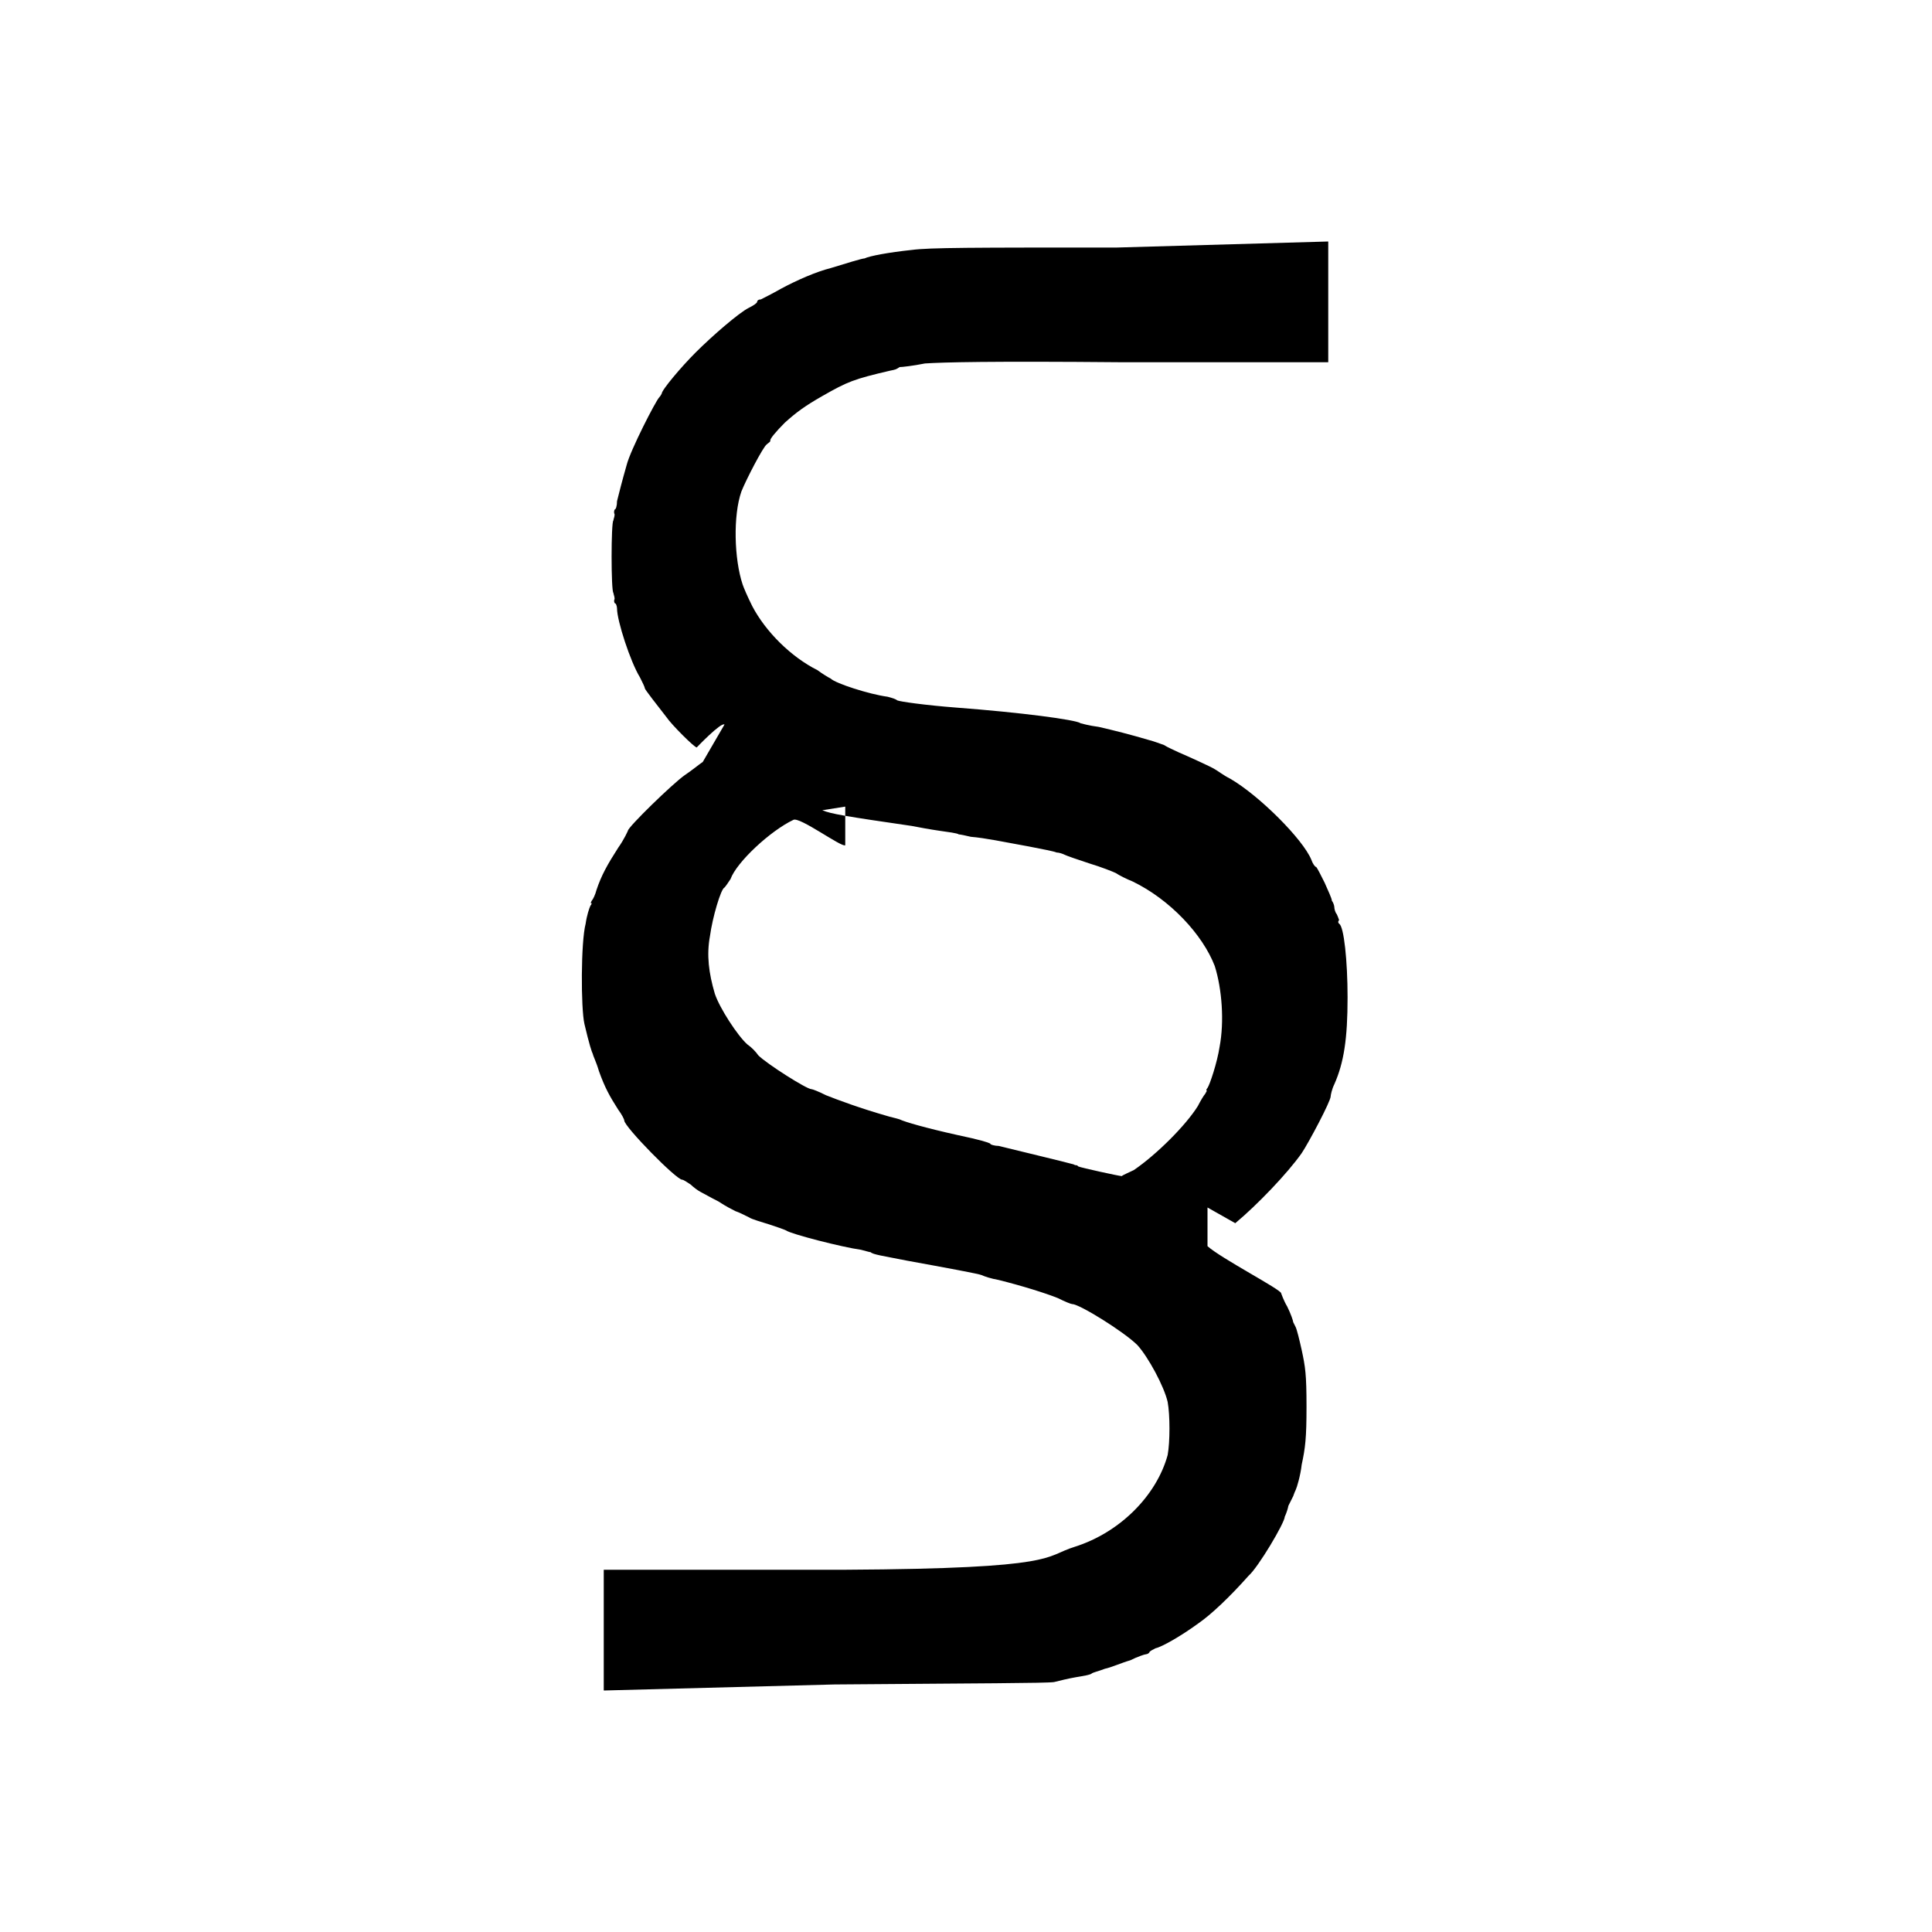
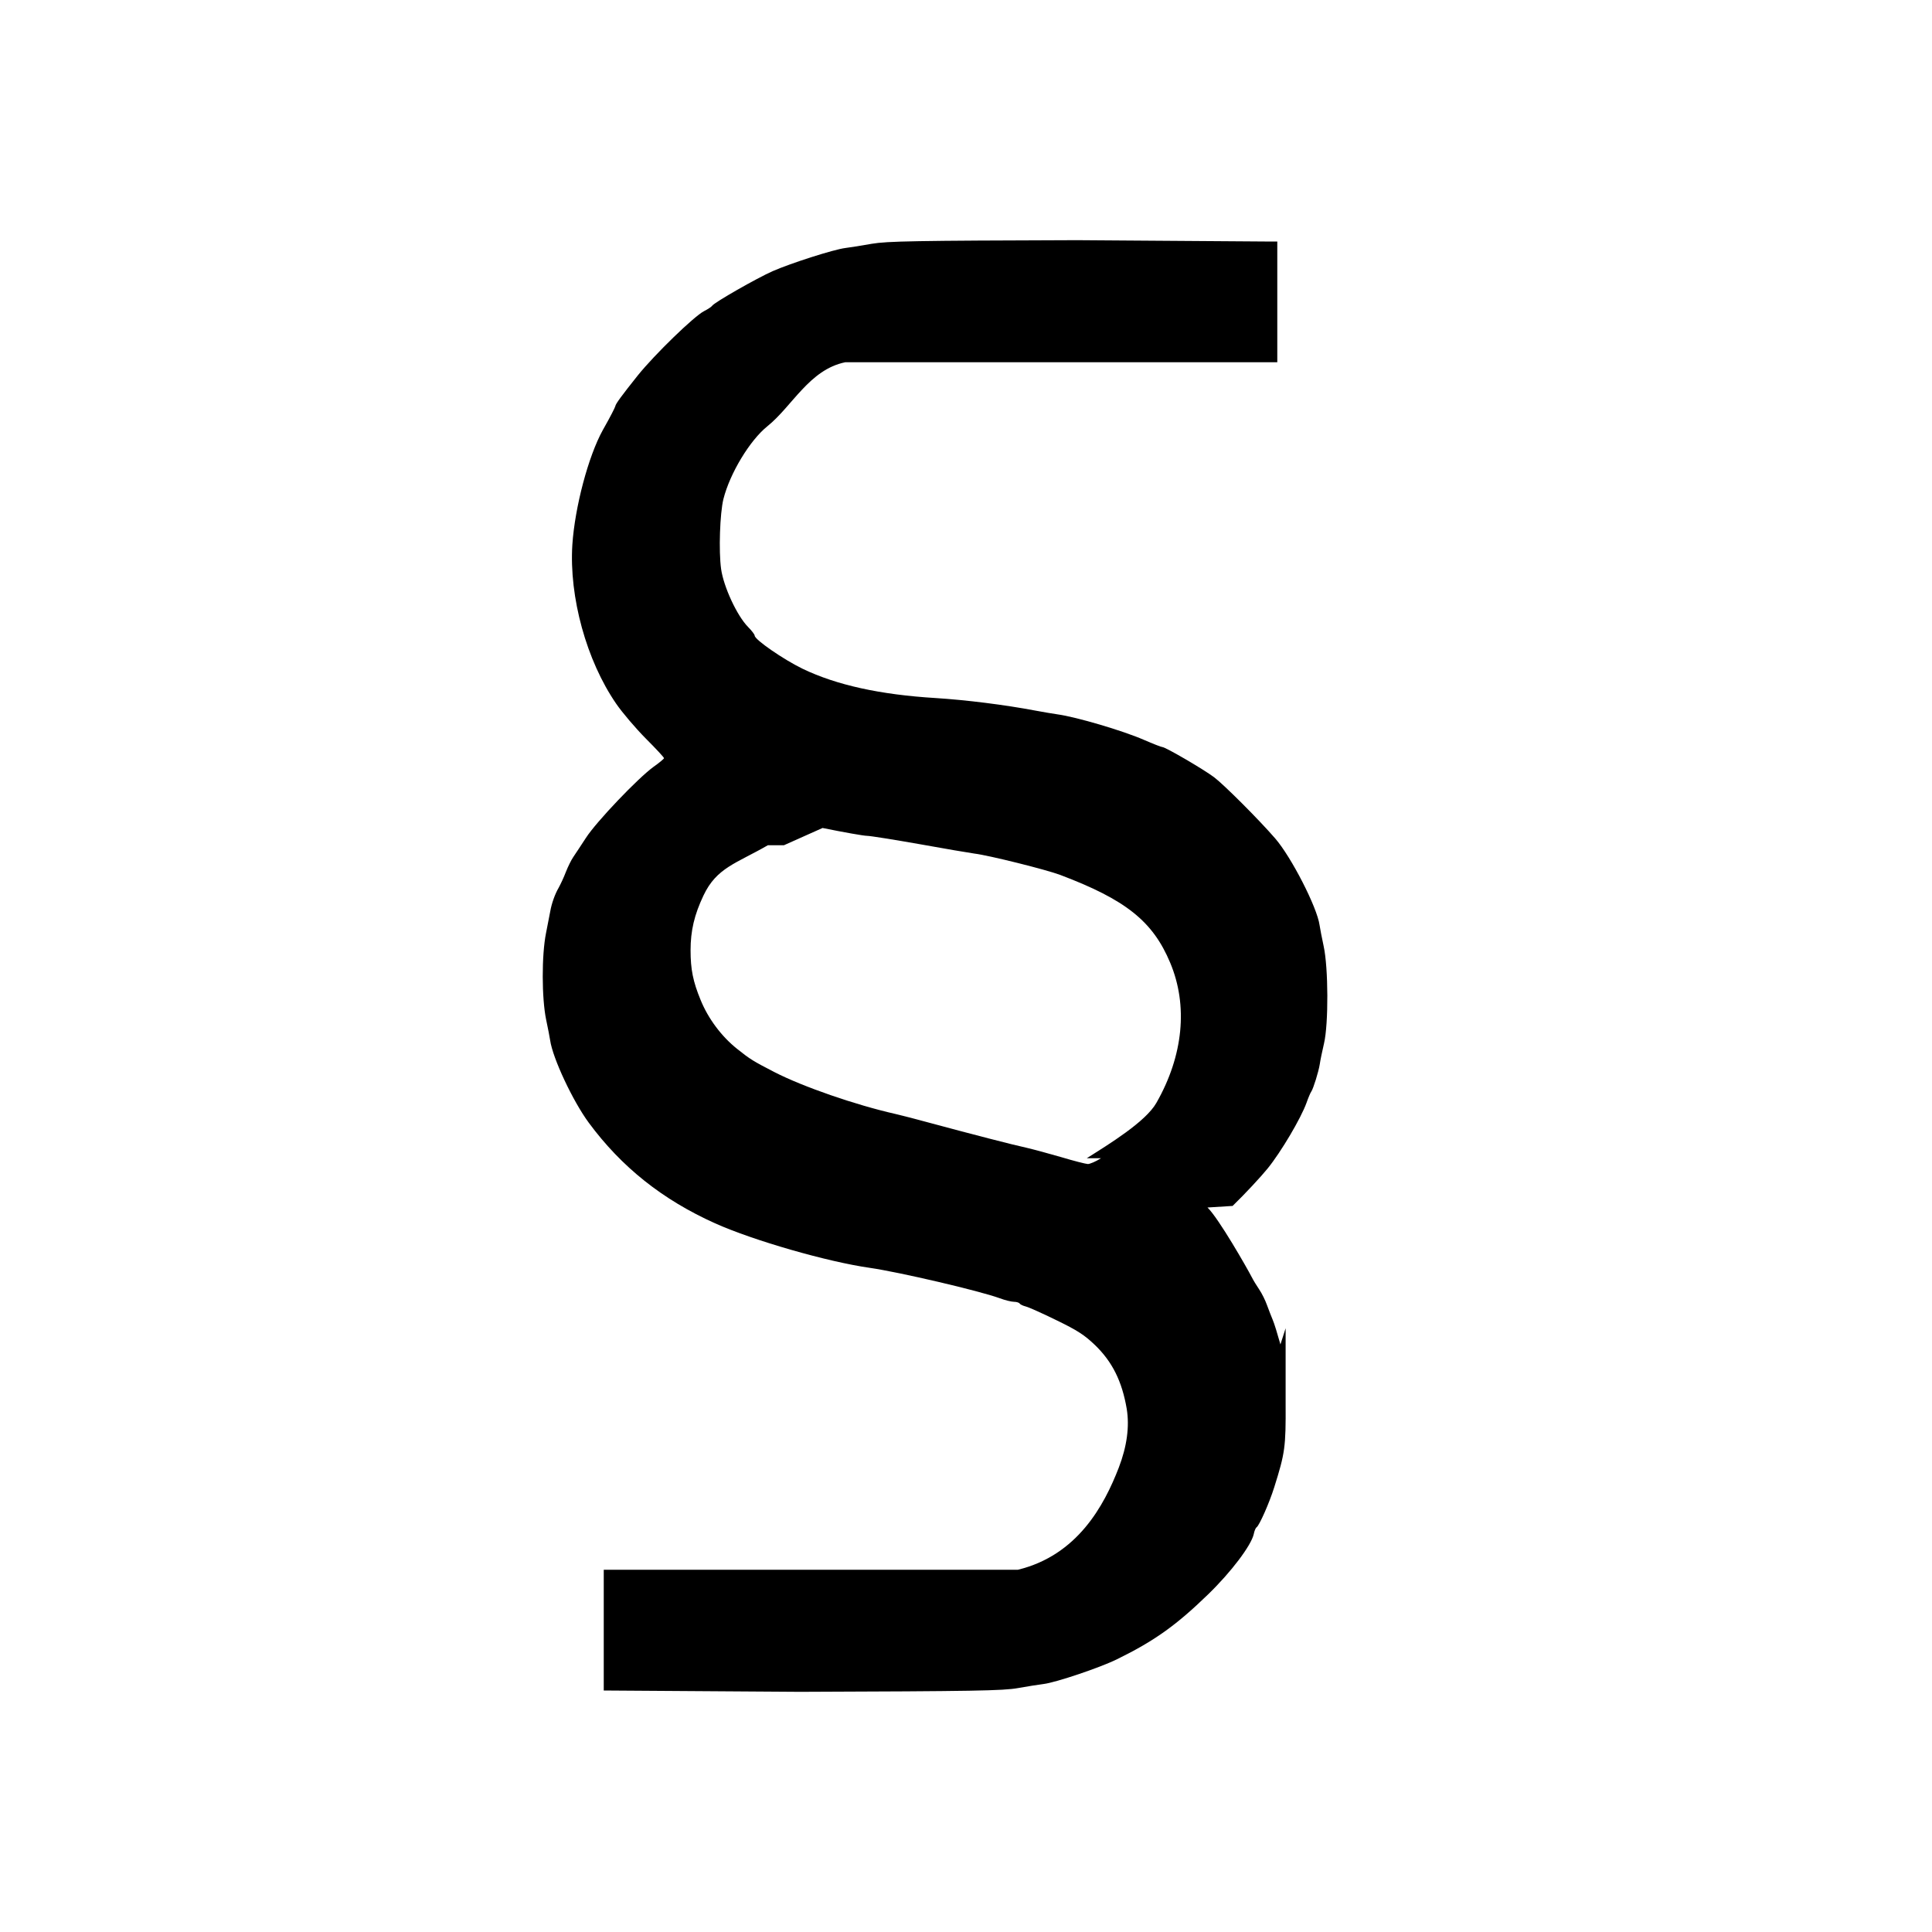
<svg xmlns="http://www.w3.org/2000/svg" viewBox="0 0 16 16" fill="currentColor">
-   <path fill-rule="evenodd" d="M5 13.43L5 13L7 13C8.79 12.99 8.64 12.89 8.9 12.81C9.28 12.69 9.58 12.38 9.67 12.05C9.69 11.94 9.69 11.72 9.67 11.61C9.64 11.48 9.51 11.24 9.42 11.14C9.31 11.03 8.94 10.8 8.88 10.8C8.87 10.8 8.82 10.78 8.76 10.75C8.66 10.71 8.47 10.65 8.27 10.6C8.21 10.59 8.15 10.57 8.13 10.56C8.11 10.55 7.84 10.5 7.51 10.44C7.31 10.4 7.23 10.39 7.21 10.37C7.2 10.37 7.17 10.36 7.13 10.35C6.98 10.33 6.55 10.22 6.51 10.19C6.49 10.18 6.43 10.16 6.37 10.14C6.31 10.12 6.23 10.1 6.2 10.08C6.16 10.06 6.12 10.04 6.09 10.03C6.07 10.02 6.01 9.99 5.95 9.95C5.89 9.92 5.82 9.88 5.8 9.87C5.78 9.86 5.74 9.83 5.72 9.81C5.69 9.79 5.66 9.77 5.65 9.77C5.6 9.77 5.17 9.33 5.17 9.28C5.17 9.27 5.15 9.23 5.12 9.19C5.05 9.08 5.01 9.01 4.96 8.87C4.94 8.8 4.91 8.74 4.91 8.73C4.9 8.71 4.88 8.65 4.84 8.48C4.81 8.35 4.81 7.8 4.85 7.65C4.86 7.58 4.88 7.52 4.89 7.5C4.9 7.49 4.9 7.48 4.9 7.48C4.89 7.48 4.89 7.48 4.9 7.46C4.91 7.45 4.93 7.41 4.94 7.37C4.98 7.25 5.03 7.16 5.12 7.02C5.17 6.95 5.2 6.88 5.2 6.88C5.2 6.85 5.57 6.49 5.67 6.42C5.73 6.38 5.79 6.33 5.82 6.31L6 6L6 6C5.97 5.98 5.77 6.19 5.77 6.19C5.75 6.19 5.56 6 5.52 5.94C5.45 5.85 5.34 5.71 5.34 5.7C5.34 5.69 5.32 5.65 5.3 5.61C5.22 5.48 5.11 5.14 5.11 5.04C5.11 5.02 5.1 5 5.1 5C5.09 5 5.08 4.98 5.09 4.96C5.09 4.94 5.08 4.92 5.08 4.91C5.06 4.9 5.06 4.32 5.08 4.31C5.08 4.3 5.09 4.28 5.09 4.26C5.08 4.24 5.09 4.22 5.09 4.22C5.1 4.22 5.11 4.19 5.11 4.15C5.13 4.07 5.15 3.99 5.19 3.85C5.22 3.73 5.43 3.32 5.46 3.29C5.47 3.28 5.48 3.26 5.48 3.26C5.48 3.23 5.64 3.04 5.76 2.92C5.9 2.78 6.12 2.59 6.2 2.55C6.24 2.53 6.27 2.51 6.27 2.5C6.27 2.49 6.28 2.48 6.3 2.48C6.32 2.47 6.4 2.43 6.47 2.39C6.6 2.32 6.76 2.25 6.88 2.22C7.01 2.18 7.14 2.14 7.16 2.14C7.2 2.12 7.36 2.09 7.55 2.07C7.7 2.05 8.05 2.05 9.25 2.05L11 2L11 2.53L11 3L9.3 3C8.19 2.99 7.81 3 7.66 3.01C7.56 3.03 7.47 3.04 7.45 3.04C7.42 3.06 7.42 3.06 7.37 3.07C7.07 3.14 7.02 3.16 6.81 3.28C6.67 3.36 6.6 3.41 6.5 3.5C6.43 3.57 6.37 3.64 6.38 3.65C6.38 3.66 6.36 3.67 6.35 3.68C6.32 3.7 6.18 3.97 6.14 4.07C6.07 4.27 6.08 4.63 6.15 4.84C6.16 4.87 6.19 4.94 6.23 5.02C6.34 5.23 6.55 5.44 6.77 5.55C6.81 5.58 6.86 5.61 6.88 5.62C6.92 5.66 7.2 5.75 7.35 5.77C7.39 5.78 7.42 5.79 7.43 5.8C7.45 5.81 7.66 5.84 7.92 5.86C8.45 5.9 8.91 5.96 8.95 5.99C8.95 5.99 9.02 6.01 9.1 6.02C9.23 6.05 9.35 6.08 9.52 6.13C9.56 6.14 9.61 6.16 9.64 6.17C9.67 6.19 9.72 6.21 9.76 6.23C9.83 6.26 10.03 6.35 10.06 6.37C10.08 6.38 10.13 6.42 10.19 6.45C10.43 6.59 10.79 6.95 10.86 7.12C10.87 7.15 10.89 7.18 10.9 7.18C10.91 7.19 10.94 7.25 10.97 7.31C11 7.38 11.03 7.44 11.03 7.46C11.04 7.47 11.05 7.5 11.05 7.51C11.05 7.53 11.06 7.56 11.07 7.57C11.08 7.59 11.09 7.62 11.09 7.62C11.08 7.63 11.08 7.64 11.09 7.65C11.13 7.67 11.16 7.96 11.16 8.26C11.16 8.6 11.13 8.8 11.05 8.98C11.03 9.02 11.02 9.07 11.02 9.08C11.02 9.12 10.84 9.46 10.78 9.55C10.66 9.72 10.41 9.98 10.23 10.13L10 10L10 10.32C10.11 10.42 10.61 10.68 10.61 10.71C10.61 10.71 10.63 10.77 10.66 10.82C10.69 10.88 10.71 10.94 10.71 10.95C10.71 10.95 10.72 10.97 10.73 10.99C10.74 11.01 10.76 11.09 10.78 11.18C10.81 11.32 10.82 11.38 10.82 11.65C10.82 11.91 10.81 11.99 10.78 12.13C10.77 12.22 10.74 12.32 10.73 12.34C10.72 12.36 10.71 12.39 10.71 12.39C10.71 12.39 10.69 12.43 10.67 12.47C10.66 12.52 10.64 12.56 10.64 12.56C10.64 12.61 10.42 12.98 10.34 13.05C10.18 13.23 10.03 13.37 9.93 13.44C9.78 13.55 9.62 13.64 9.57 13.65C9.55 13.66 9.53 13.67 9.52 13.68C9.52 13.69 9.5 13.7 9.49 13.7C9.48 13.7 9.42 13.72 9.36 13.75C9.29 13.77 9.2 13.81 9.15 13.82C9.1 13.84 9.05 13.85 9.04 13.86C9.03 13.87 8.97 13.88 8.91 13.89C8.85 13.9 8.77 13.92 8.73 13.93C8.67 13.94 8.11 13.94 6.91 13.95L5 14L5 13.43ZM9.39 9.69C9.58 9.56 9.82 9.32 9.92 9.16C9.94 9.12 9.97 9.07 9.98 9.06C9.99 9.04 10 9.03 9.99 9.03C9.99 9.03 9.99 9.02 10 9.01C10.02 8.98 10.08 8.8 10.1 8.67C10.14 8.46 10.12 8.19 10.06 8C9.96 7.74 9.69 7.45 9.38 7.3C9.33 7.28 9.27 7.25 9.24 7.23C9.22 7.22 9.12 7.18 9.02 7.15C8.93 7.12 8.84 7.09 8.82 7.08C8.8 7.07 8.77 7.06 8.75 7.06C8.73 7.05 8.62 7.03 8.52 7.01C8.3 6.97 8.16 6.94 8.04 6.93C8 6.92 7.95 6.91 7.94 6.91C7.93 6.9 7.85 6.89 7.78 6.88C7.71 6.87 7.6 6.85 7.55 6.84C7 6.76 6.88 6.74 6.81 6.71L7 6.68L7 7C6.97 7.02 6.62 6.76 6.57 6.79C6.38 6.88 6.1 7.14 6.05 7.28C6.03 7.31 6.01 7.34 6 7.35C5.97 7.36 5.9 7.6 5.88 7.75C5.85 7.91 5.87 8.06 5.92 8.23C5.96 8.35 6.11 8.58 6.19 8.65C6.22 8.67 6.26 8.71 6.28 8.74C6.35 8.81 6.68 9.02 6.72 9.02C6.73 9.02 6.78 9.04 6.84 9.07C6.94 9.11 7.13 9.18 7.34 9.24C7.37 9.25 7.42 9.26 7.45 9.27C7.49 9.29 7.66 9.34 7.93 9.4C8.12 9.44 8.18 9.46 8.2 9.47C8.2 9.48 8.24 9.49 8.27 9.49C8.35 9.51 8.85 9.63 8.88 9.64C8.89 9.64 8.9 9.65 8.91 9.65C8.92 9.65 8.92 9.65 8.93 9.66C8.95 9.67 9.27 9.74 9.29 9.74C9.3 9.73 9.35 9.71 9.39 9.69Z" />
+   <path fill-rule="evenodd" d="M5 14L5 14L5 13.397L5 13L5 13L5 13L6.641 13L8.32 13L8.43 13C8.923 12.88 9.144 12.468 9.265 12.155C9.333 11.978 9.355 11.814 9.331 11.667C9.292 11.439 9.212 11.278 9.068 11.139C8.98 11.055 8.923 11.018 8.75 10.934C8.634 10.877 8.52 10.826 8.496 10.82C8.472 10.814 8.449 10.803 8.444 10.795C8.44 10.788 8.419 10.781 8.398 10.781C8.377 10.781 8.323 10.768 8.278 10.751C8.107 10.689 7.447 10.535 7.205 10.5C6.853 10.45 6.241 10.274 5.922 10.131C5.486 9.935 5.147 9.665 4.876 9.298C4.744 9.119 4.577 8.763 4.556 8.615C4.552 8.59 4.538 8.514 4.523 8.445C4.486 8.268 4.485 7.91 4.522 7.727C4.537 7.649 4.553 7.568 4.557 7.547C4.568 7.483 4.596 7.404 4.626 7.353C4.641 7.326 4.669 7.267 4.686 7.222C4.704 7.176 4.732 7.12 4.748 7.097C4.764 7.074 4.811 7.002 4.853 6.938C4.939 6.805 5.284 6.443 5.413 6.35C5.46 6.317 5.499 6.284 5.499 6.279C5.5 6.273 5.431 6.199 5.347 6.115C5.263 6.03 5.153 5.901 5.103 5.828C4.857 5.471 4.712 4.944 4.74 4.51C4.761 4.199 4.872 3.779 4.992 3.562C5.055 3.451 5.094 3.374 5.096 3.363C5.098 3.345 5.151 3.273 5.282 3.109C5.422 2.935 5.747 2.62 5.83 2.577C5.862 2.561 5.893 2.54 5.898 2.532C5.915 2.505 6.267 2.304 6.398 2.246C6.551 2.179 6.904 2.066 7 2.054C7.039 2.049 7.137 2.034 7.219 2.019C7.348 1.997 7.572 1.993 8.92 1.989L10.474 2L10.526 2L10.578 2L10.578 2.555L10.578 3L10.523 3L10.467 3L9 3L7.352 3L7 3C6.702 3.061 6.562 3.364 6.354 3.531C6.21 3.647 6.045 3.919 5.991 4.133C5.962 4.25 5.951 4.564 5.972 4.713C5.993 4.86 6.103 5.098 6.194 5.191C6.225 5.222 6.25 5.255 6.25 5.264C6.25 5.297 6.487 5.461 6.648 5.539C6.927 5.673 7.288 5.753 7.75 5.781C8.003 5.797 8.321 5.837 8.57 5.884C8.639 5.897 8.723 5.911 8.758 5.916C8.912 5.937 9.299 6.051 9.473 6.127C9.549 6.16 9.618 6.187 9.627 6.187C9.653 6.188 9.966 6.37 10.055 6.437C10.137 6.499 10.427 6.789 10.561 6.944C10.695 7.099 10.908 7.515 10.928 7.661C10.932 7.688 10.947 7.767 10.962 7.836C11.001 8.014 11.003 8.478 10.965 8.641C10.95 8.705 10.934 8.782 10.93 8.812C10.92 8.876 10.876 9.016 10.86 9.039C10.853 9.048 10.835 9.09 10.82 9.133C10.774 9.261 10.609 9.54 10.498 9.677C10.441 9.747 10.311 9.887 10.208 9.987L10 10L10 10C10.095 10.093 10.33 10.506 10.365 10.574C10.379 10.602 10.408 10.649 10.429 10.68C10.45 10.711 10.479 10.769 10.493 10.809C10.508 10.85 10.529 10.904 10.54 10.93C10.552 10.957 10.58 11.048 10.604 11.134L10.647 11L10.647 11.625C10.649 11.984 10.642 12.033 10.553 12.316C10.512 12.447 10.429 12.634 10.406 12.649C10.399 12.653 10.388 12.678 10.383 12.705C10.362 12.799 10.195 13.02 10.005 13.204C9.74 13.461 9.559 13.59 9.251 13.741C9.109 13.811 8.746 13.933 8.644 13.946C8.604 13.951 8.507 13.966 8.43 13.98C8.308 14.002 8.07 14.006 6.625 14.011L5 14L5 14ZM9 9.592C9.185 9.475 9.488 9.29 9.577 9.133C9.8 8.742 9.84 8.328 9.691 7.973C9.547 7.629 9.323 7.451 8.781 7.246C8.665 7.202 8.187 7.083 8.07 7.069C8.027 7.063 7.82 7.028 7.61 6.99C7.4 6.953 7.206 6.922 7.18 6.922C7.154 6.922 6.989 6.893 6.812 6.857L6.492 7L6.359 7C6.097 7.151 5.935 7.185 5.826 7.416C5.75 7.576 5.719 7.708 5.719 7.87C5.719 8.027 5.739 8.128 5.802 8.281C5.865 8.436 5.975 8.583 6.104 8.686C6.213 8.773 6.236 8.787 6.414 8.879C6.65 9 7.083 9.15 7.414 9.225C7.466 9.237 7.599 9.271 7.711 9.302C8.045 9.392 8.392 9.482 8.5 9.505C8.556 9.518 8.686 9.553 8.789 9.583C8.892 9.614 8.991 9.639 9.009 9.64C9.026 9.64 9.076 9.619 9.118 9.592Z" />
</svg>
